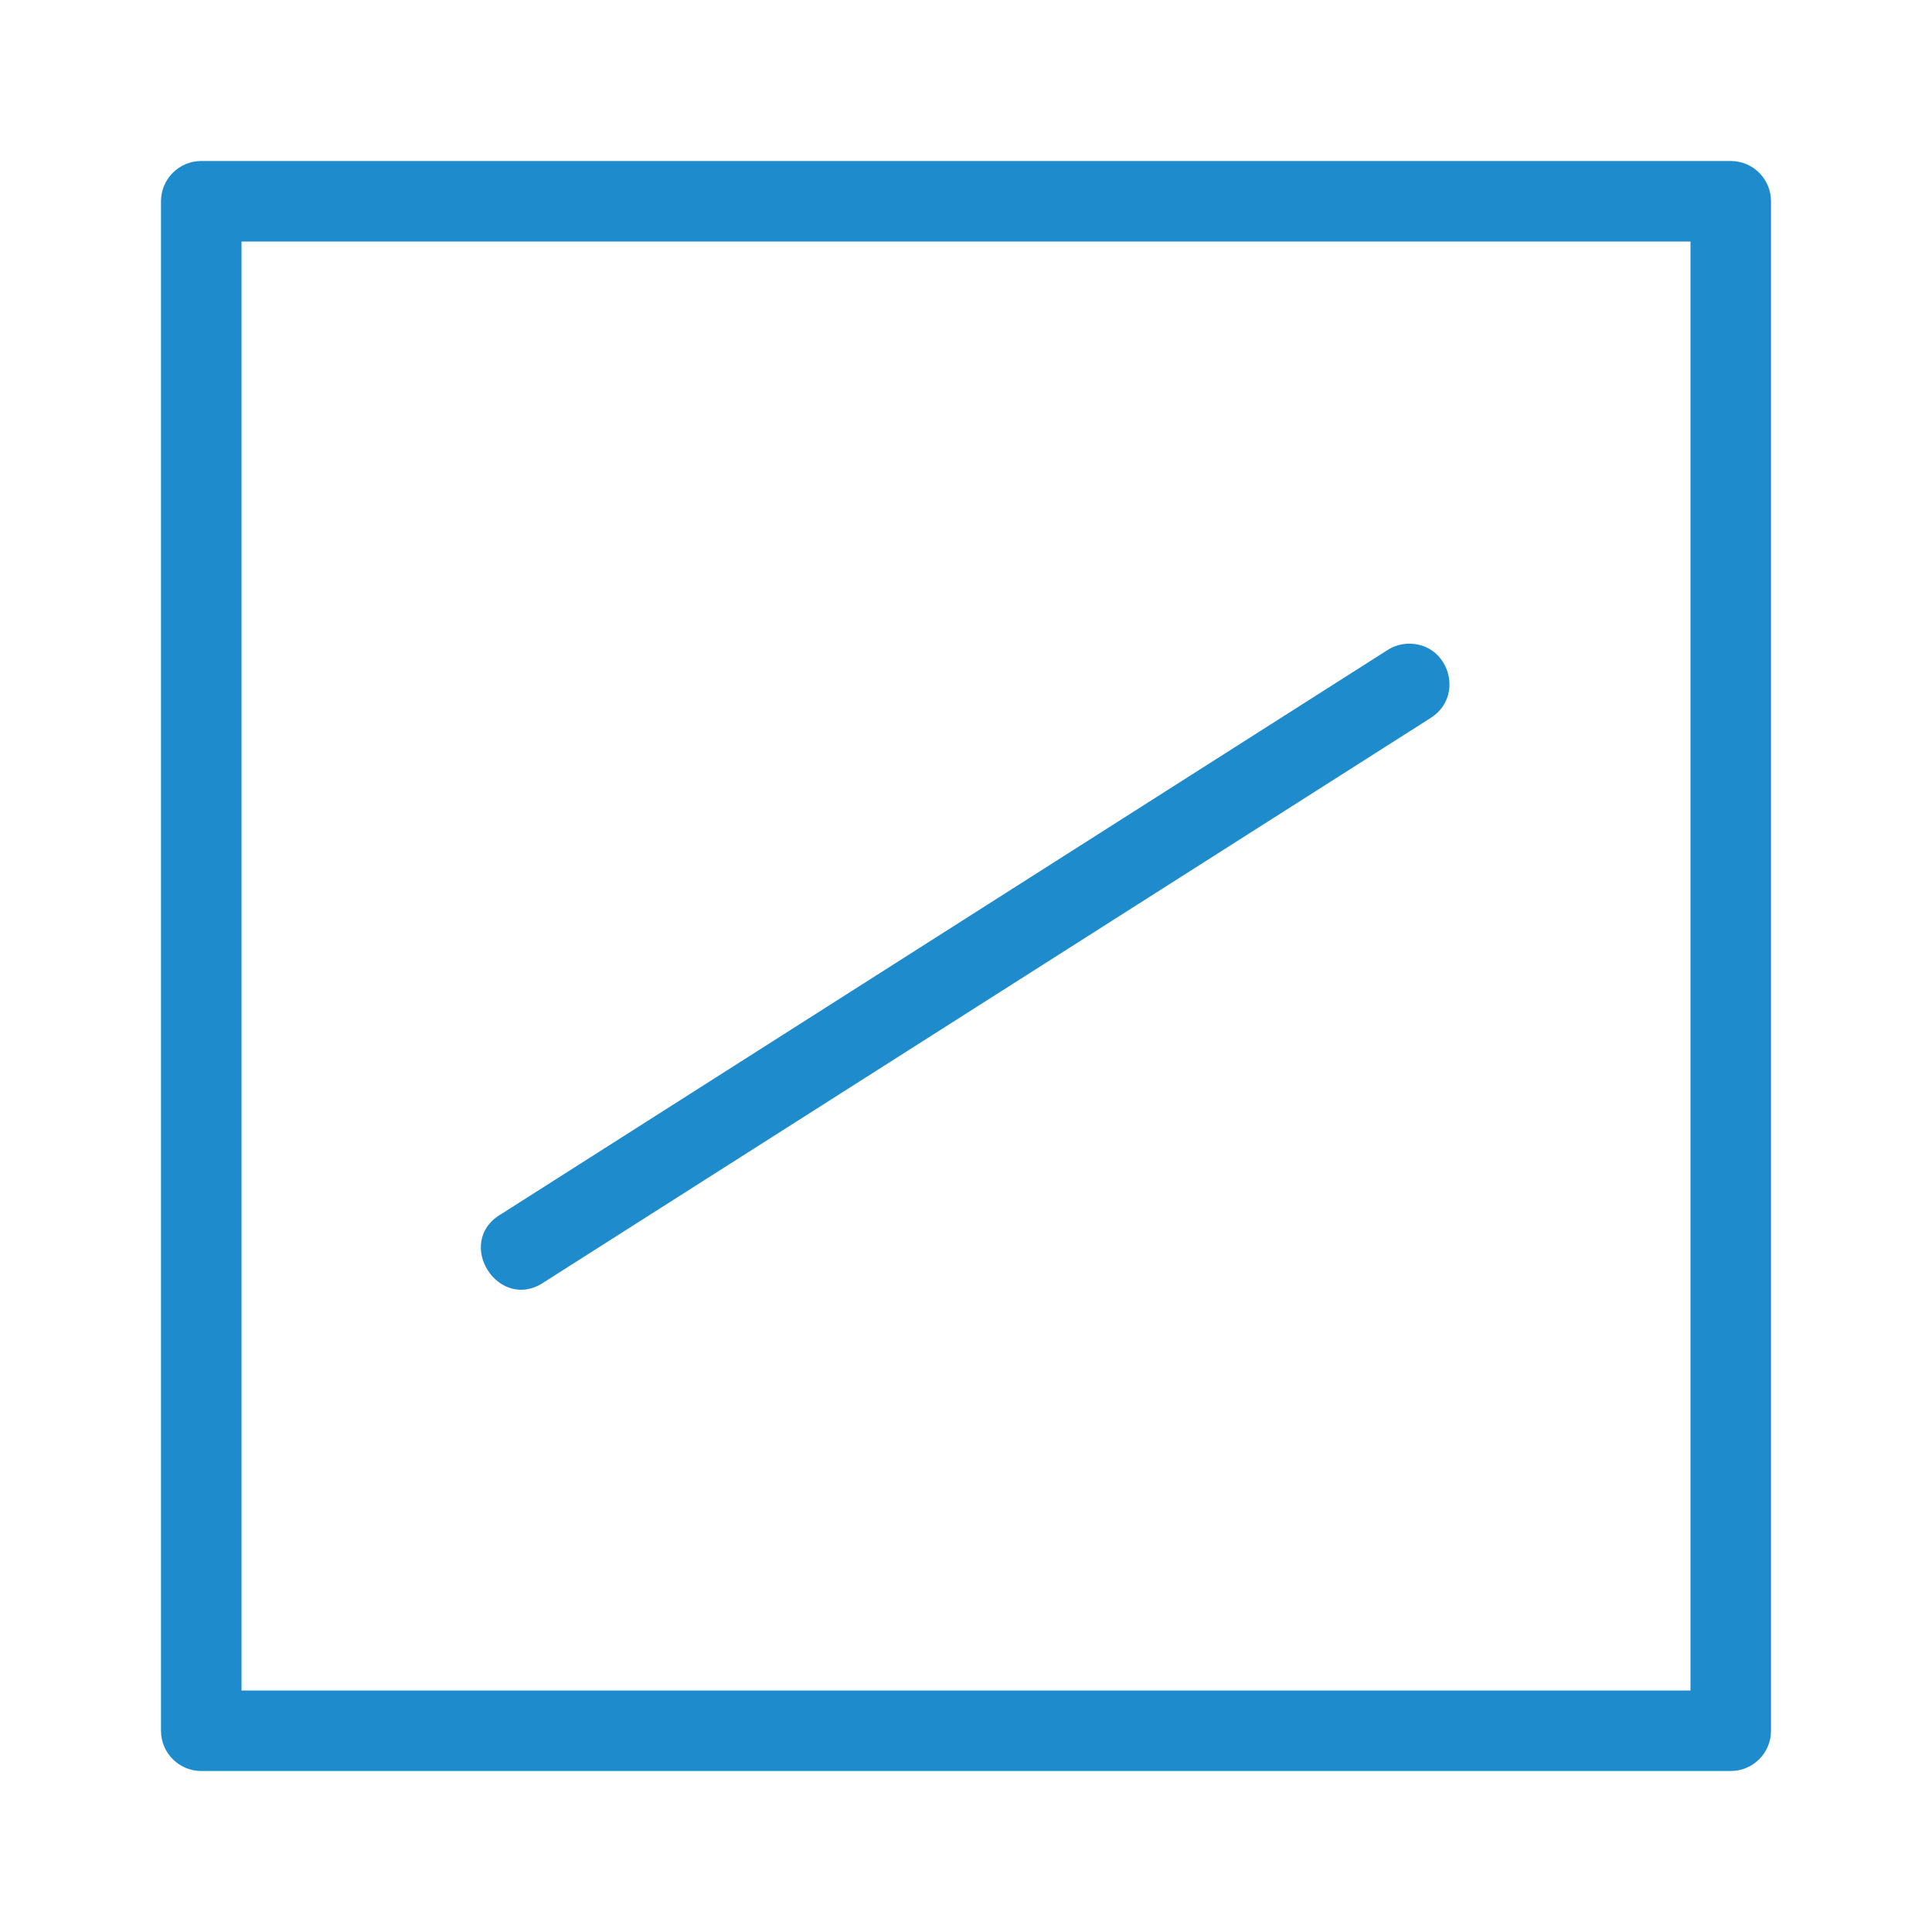
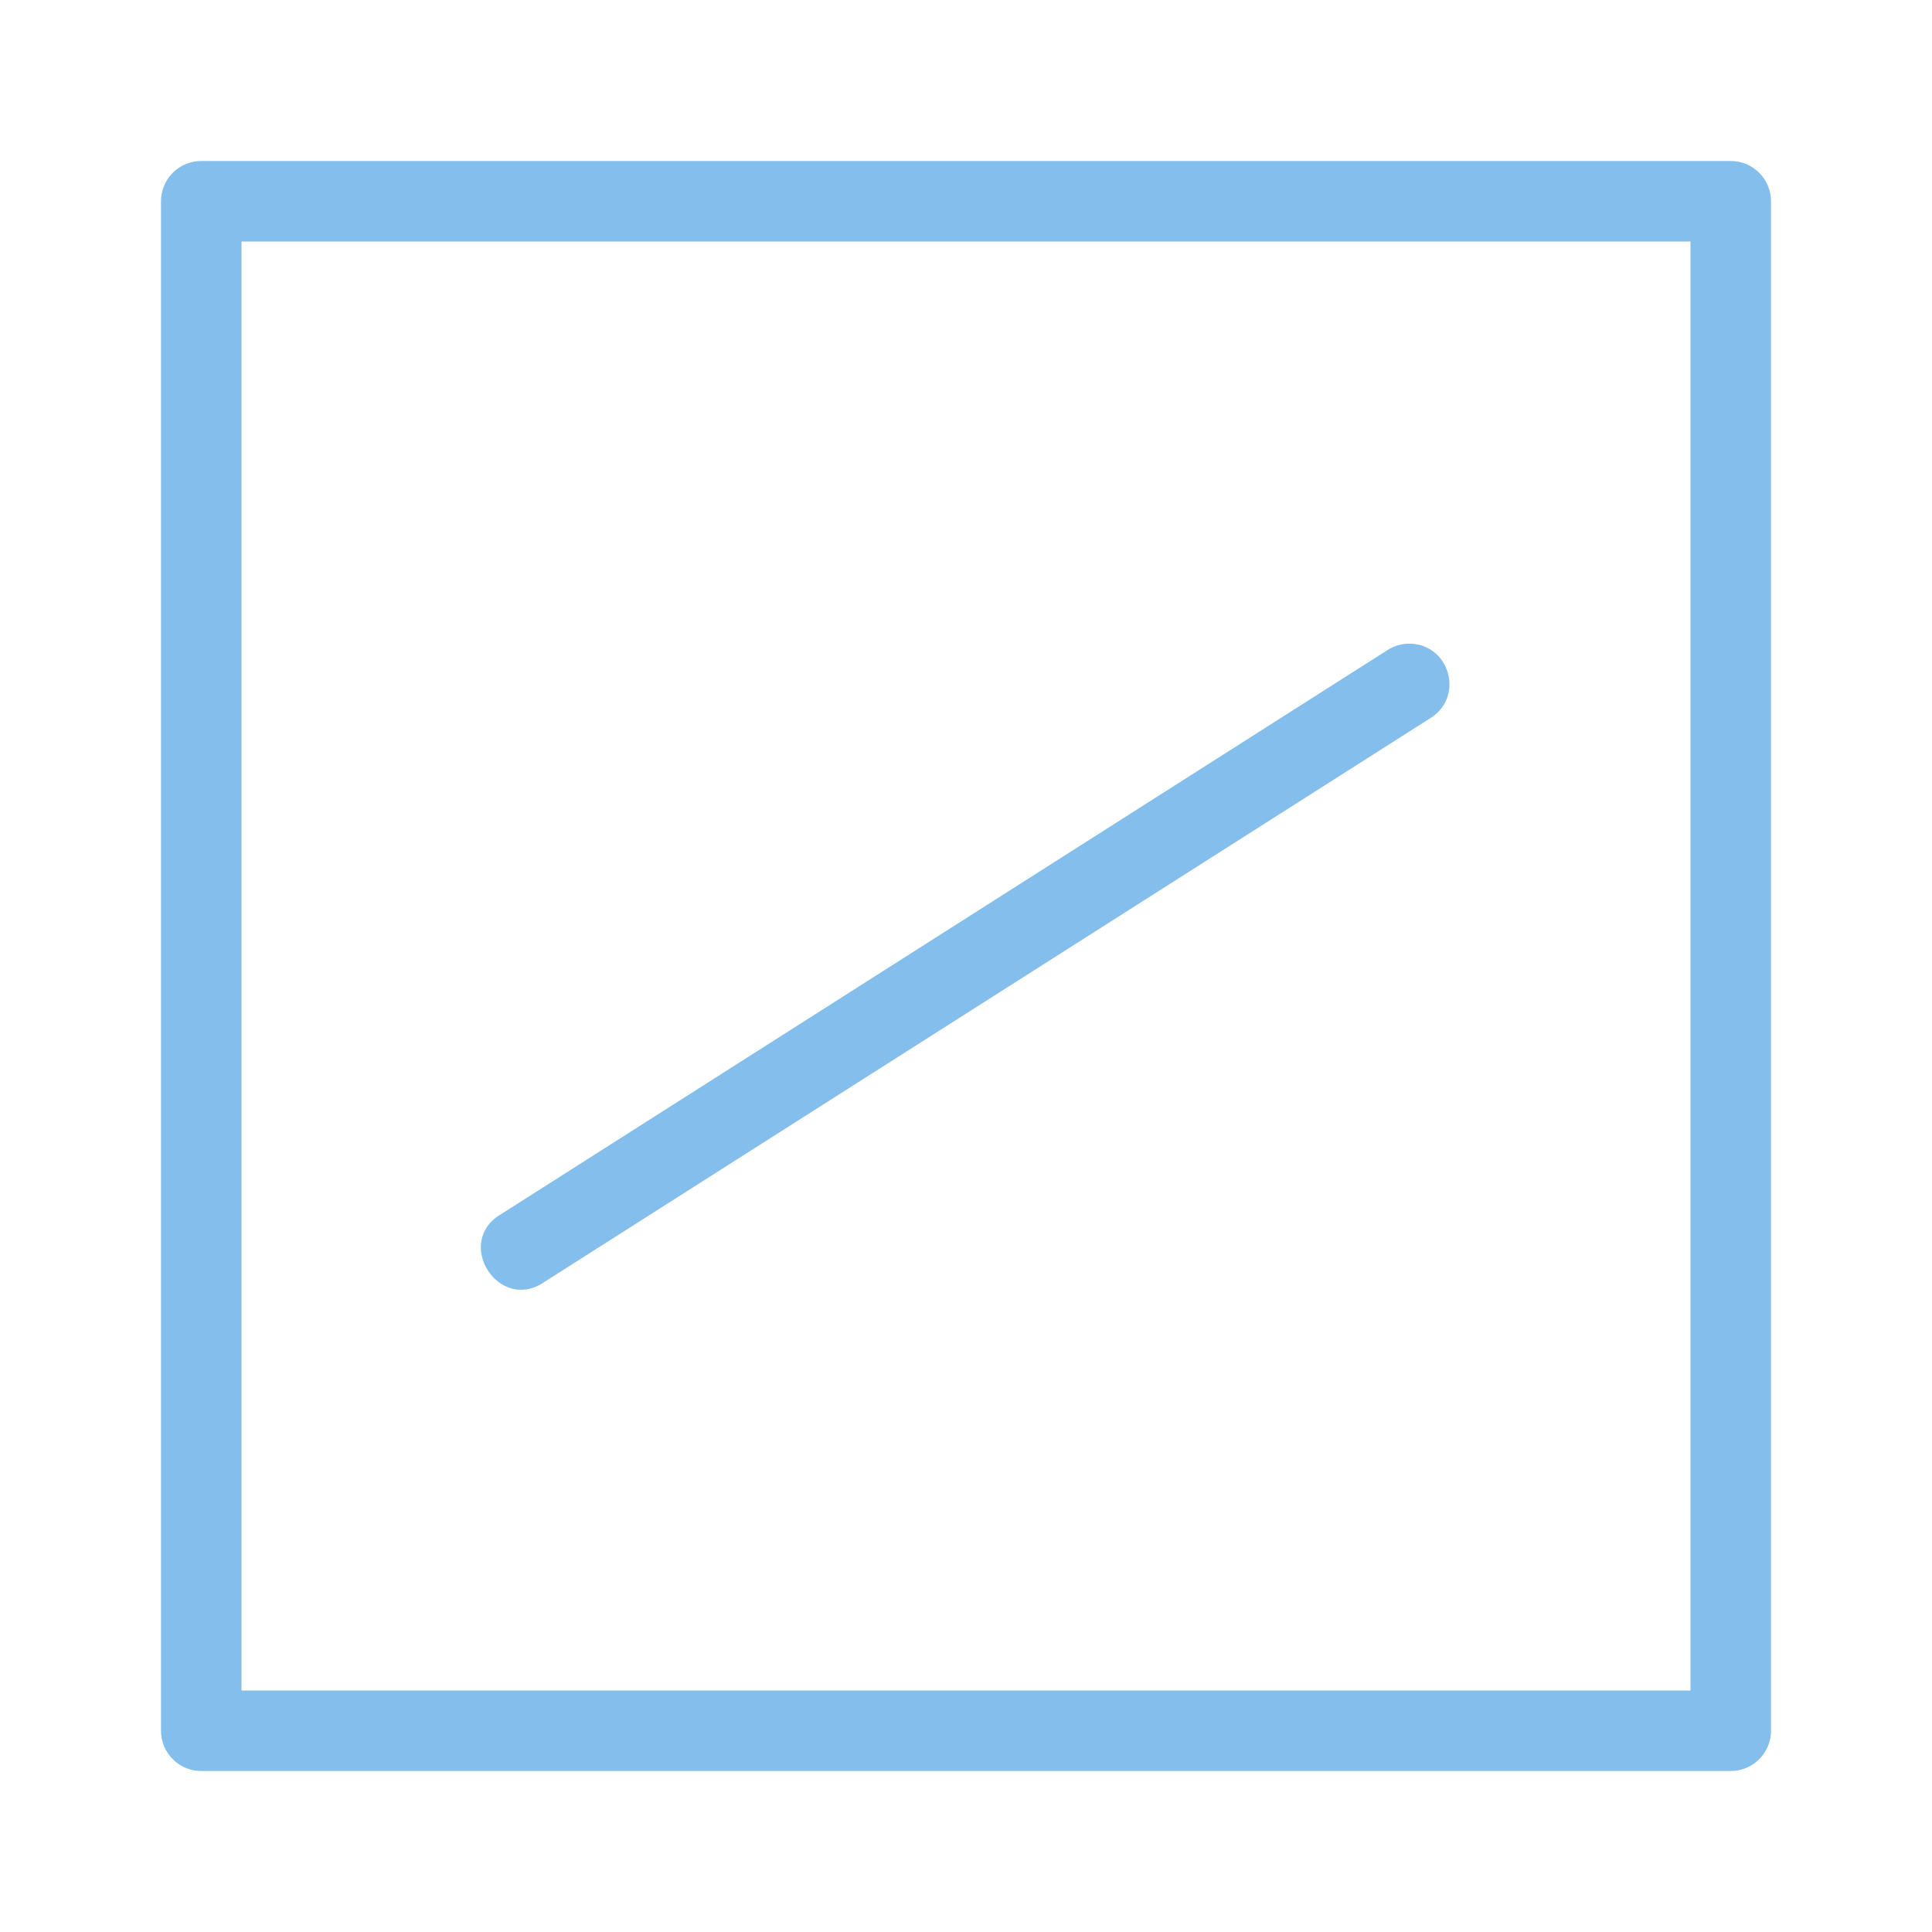
<svg xmlns="http://www.w3.org/2000/svg" viewBox="0 0 24 24">
-   <g fill="#1e8bcd">
+   <g fill="#83beec">
    <path d="m2.5 2a.5.5 0 0 0 -.5.5v19a.5.5 0 0 0 .5.5h19a.5.5 0 0 0 .5-.5v-19a.5.5 0 0 0 -.5-.5zm.5 1h18v18h-18z" />
    <path d="m17.5 7.996c-.095.001-.188.03-.268.082l-11 7c-.604.347-.036 1.242.535.844l11-7c.432-.266.239-.931-.268-.926z" />
  </g>
</svg>
